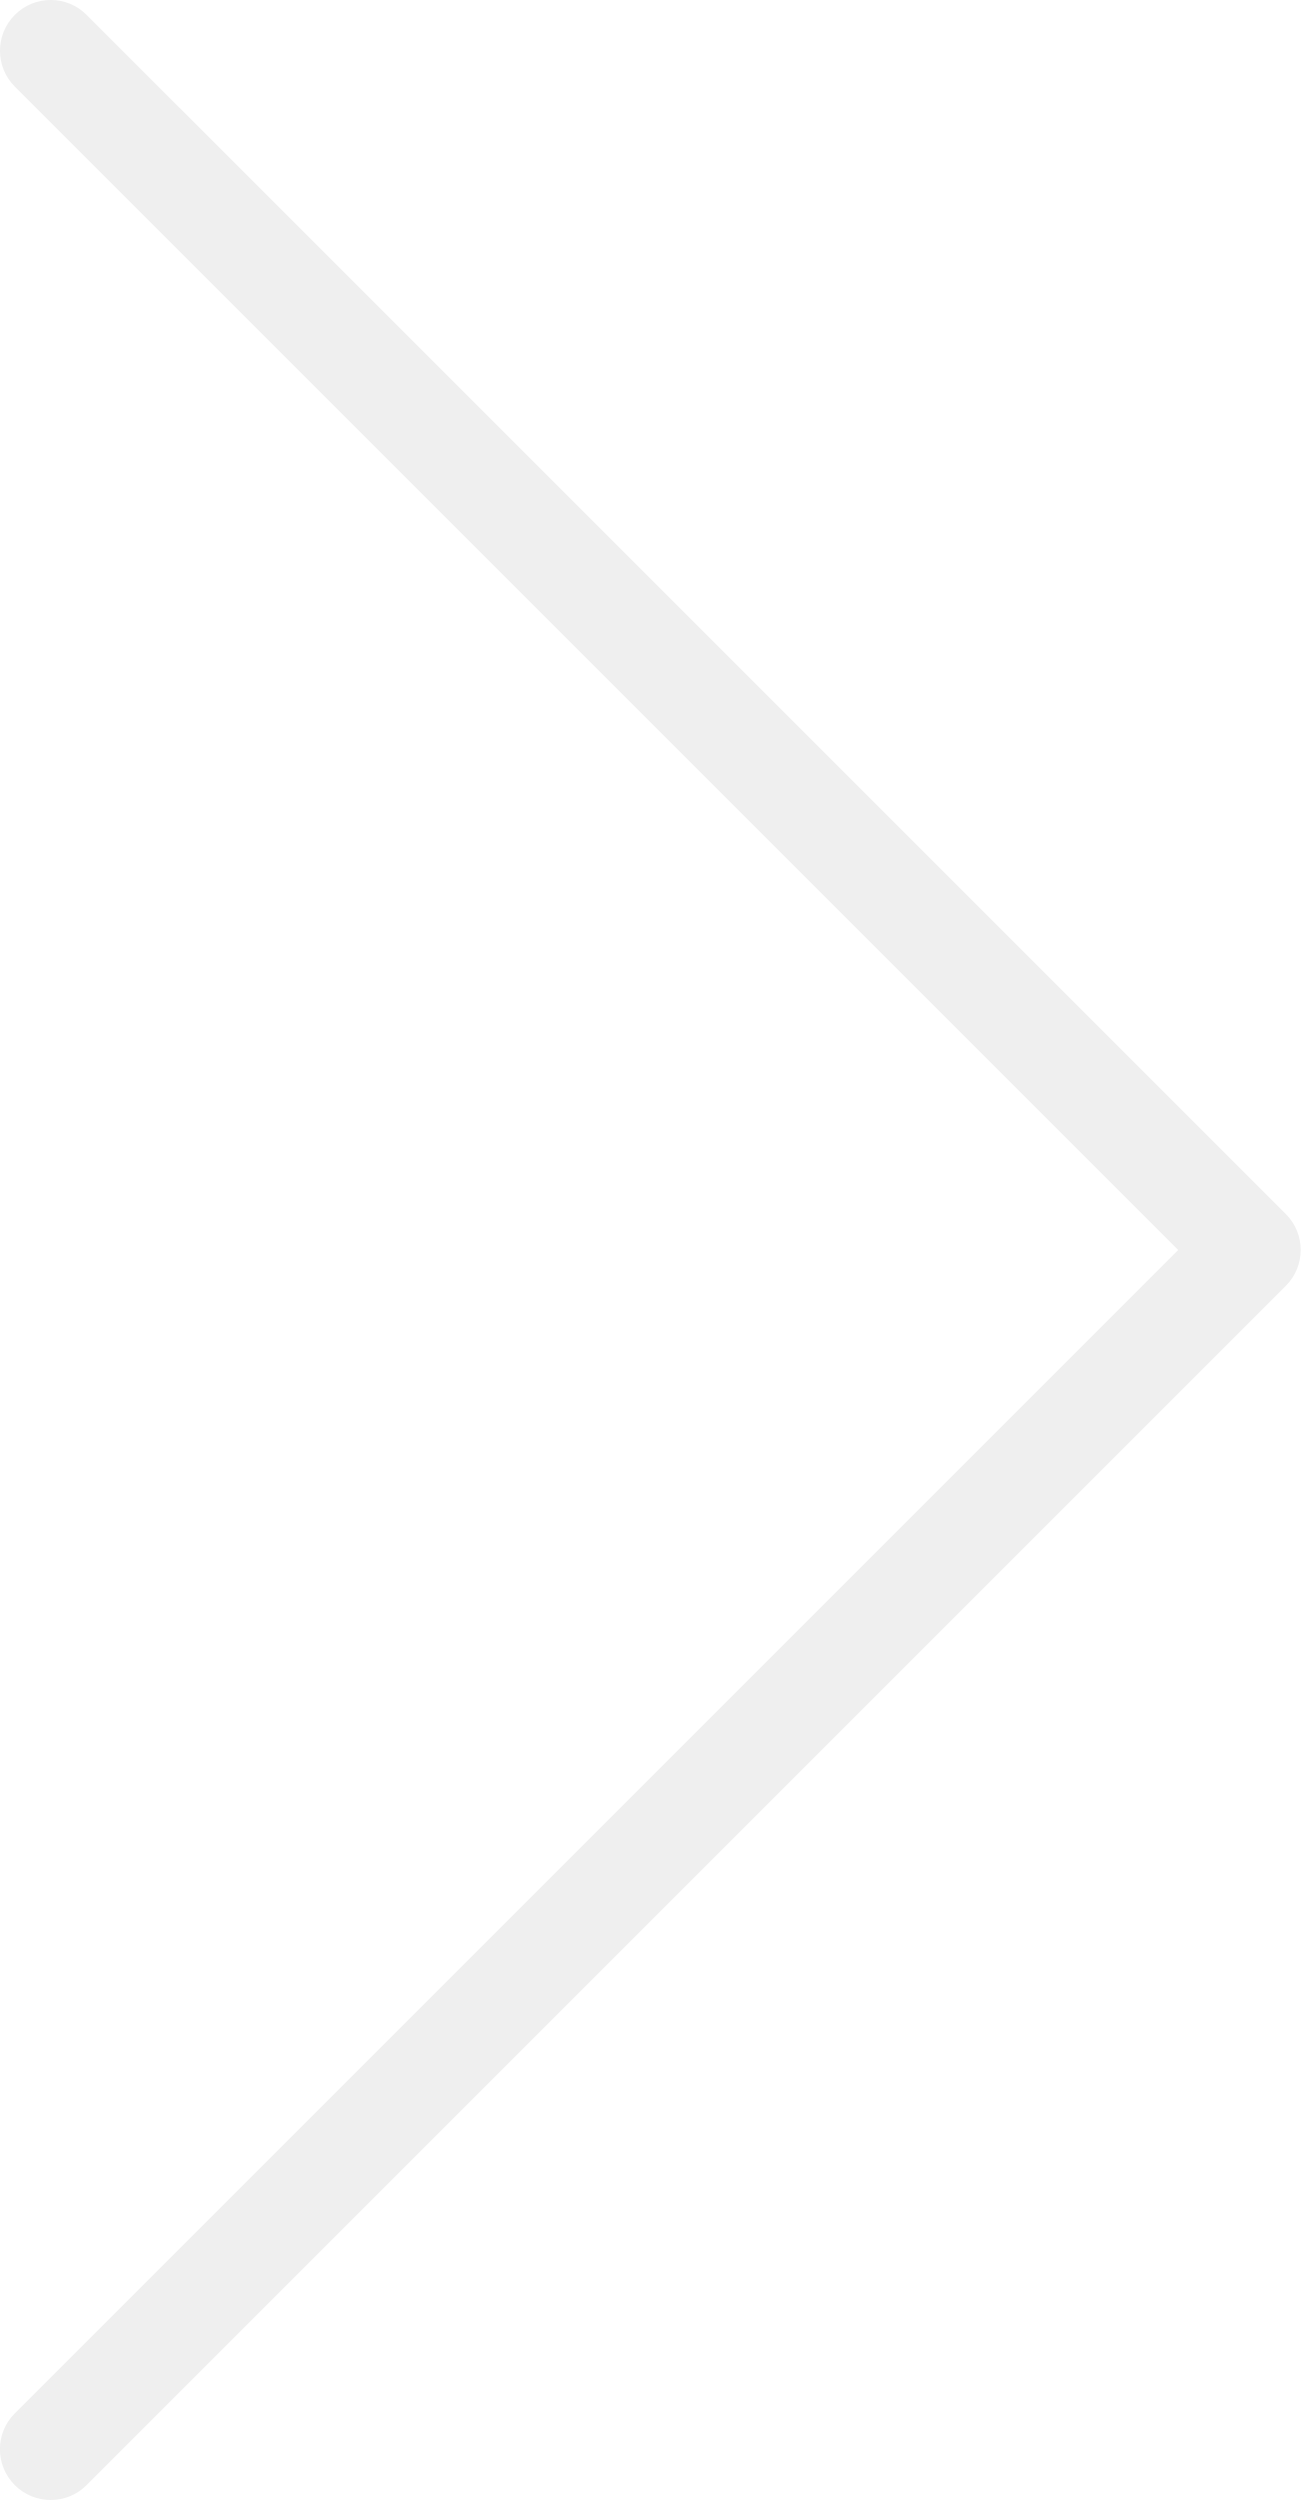
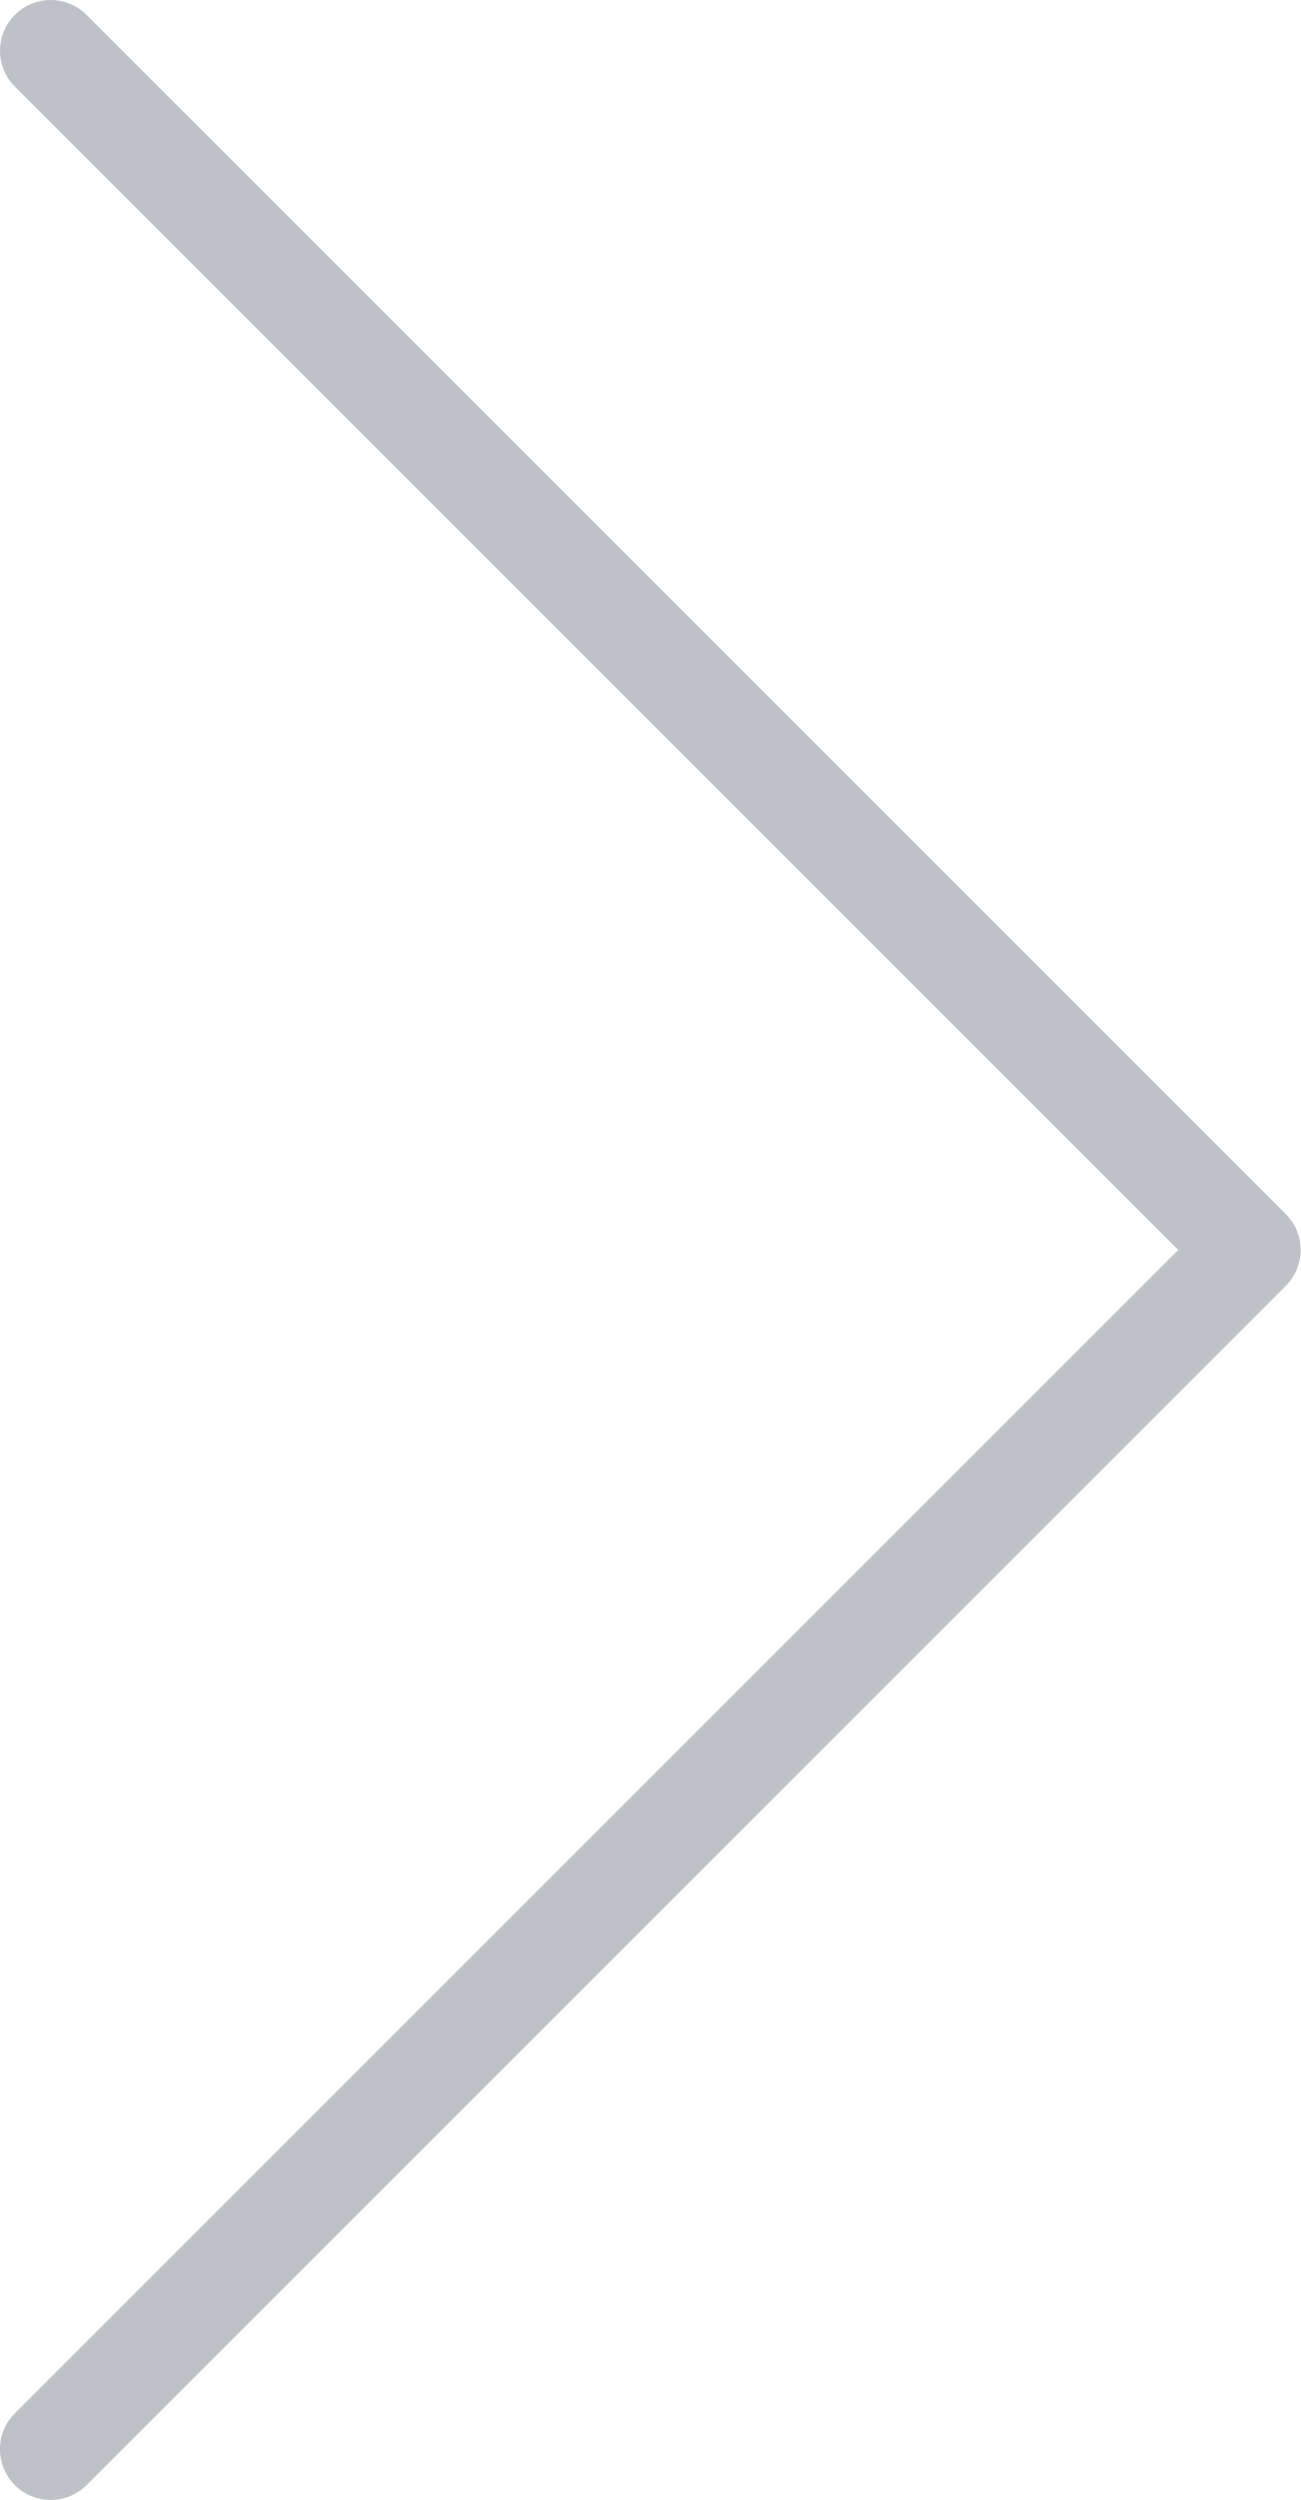
<svg xmlns="http://www.w3.org/2000/svg" version="1.1" id="Layer_1" x="0px" y="0px" width="21.706px" height="41.719px" viewBox="0 0 21.706 41.719" enable-background="new 0 0 21.706 41.719" xml:space="preserve">
-   <path d="M19.661,20.859L0.248,1.446c-0.331-0.331-0.331-0.867,0-1.198c0.33-0.331,0.867-0.331,1.197,0l20.013,20.012 c0.33,0.33,0.33,0.867,0,1.197L1.445,41.471c-0.164,0.165-0.382,0.248-0.599,0.248s-0.434-0.083-0.599-0.248 c-0.331-0.331-0.331-0.867,0-1.198L19.661,20.859z" fill="#efefef" />
+   <path d="M19.661,20.859L0.248,1.446c-0.331-0.331-0.331-0.867,0-1.198c0.33-0.331,0.867-0.331,1.197,0l20.013,20.012 c0.33,0.33,0.33,0.867,0,1.197L1.445,41.471c-0.164,0.165-0.382,0.248-0.599,0.248s-0.434-0.083-0.599-0.248 c-0.331-0.331-0.331-0.867,0-1.198L19.661,20.859z" fill="#bec2c7" />
</svg>
